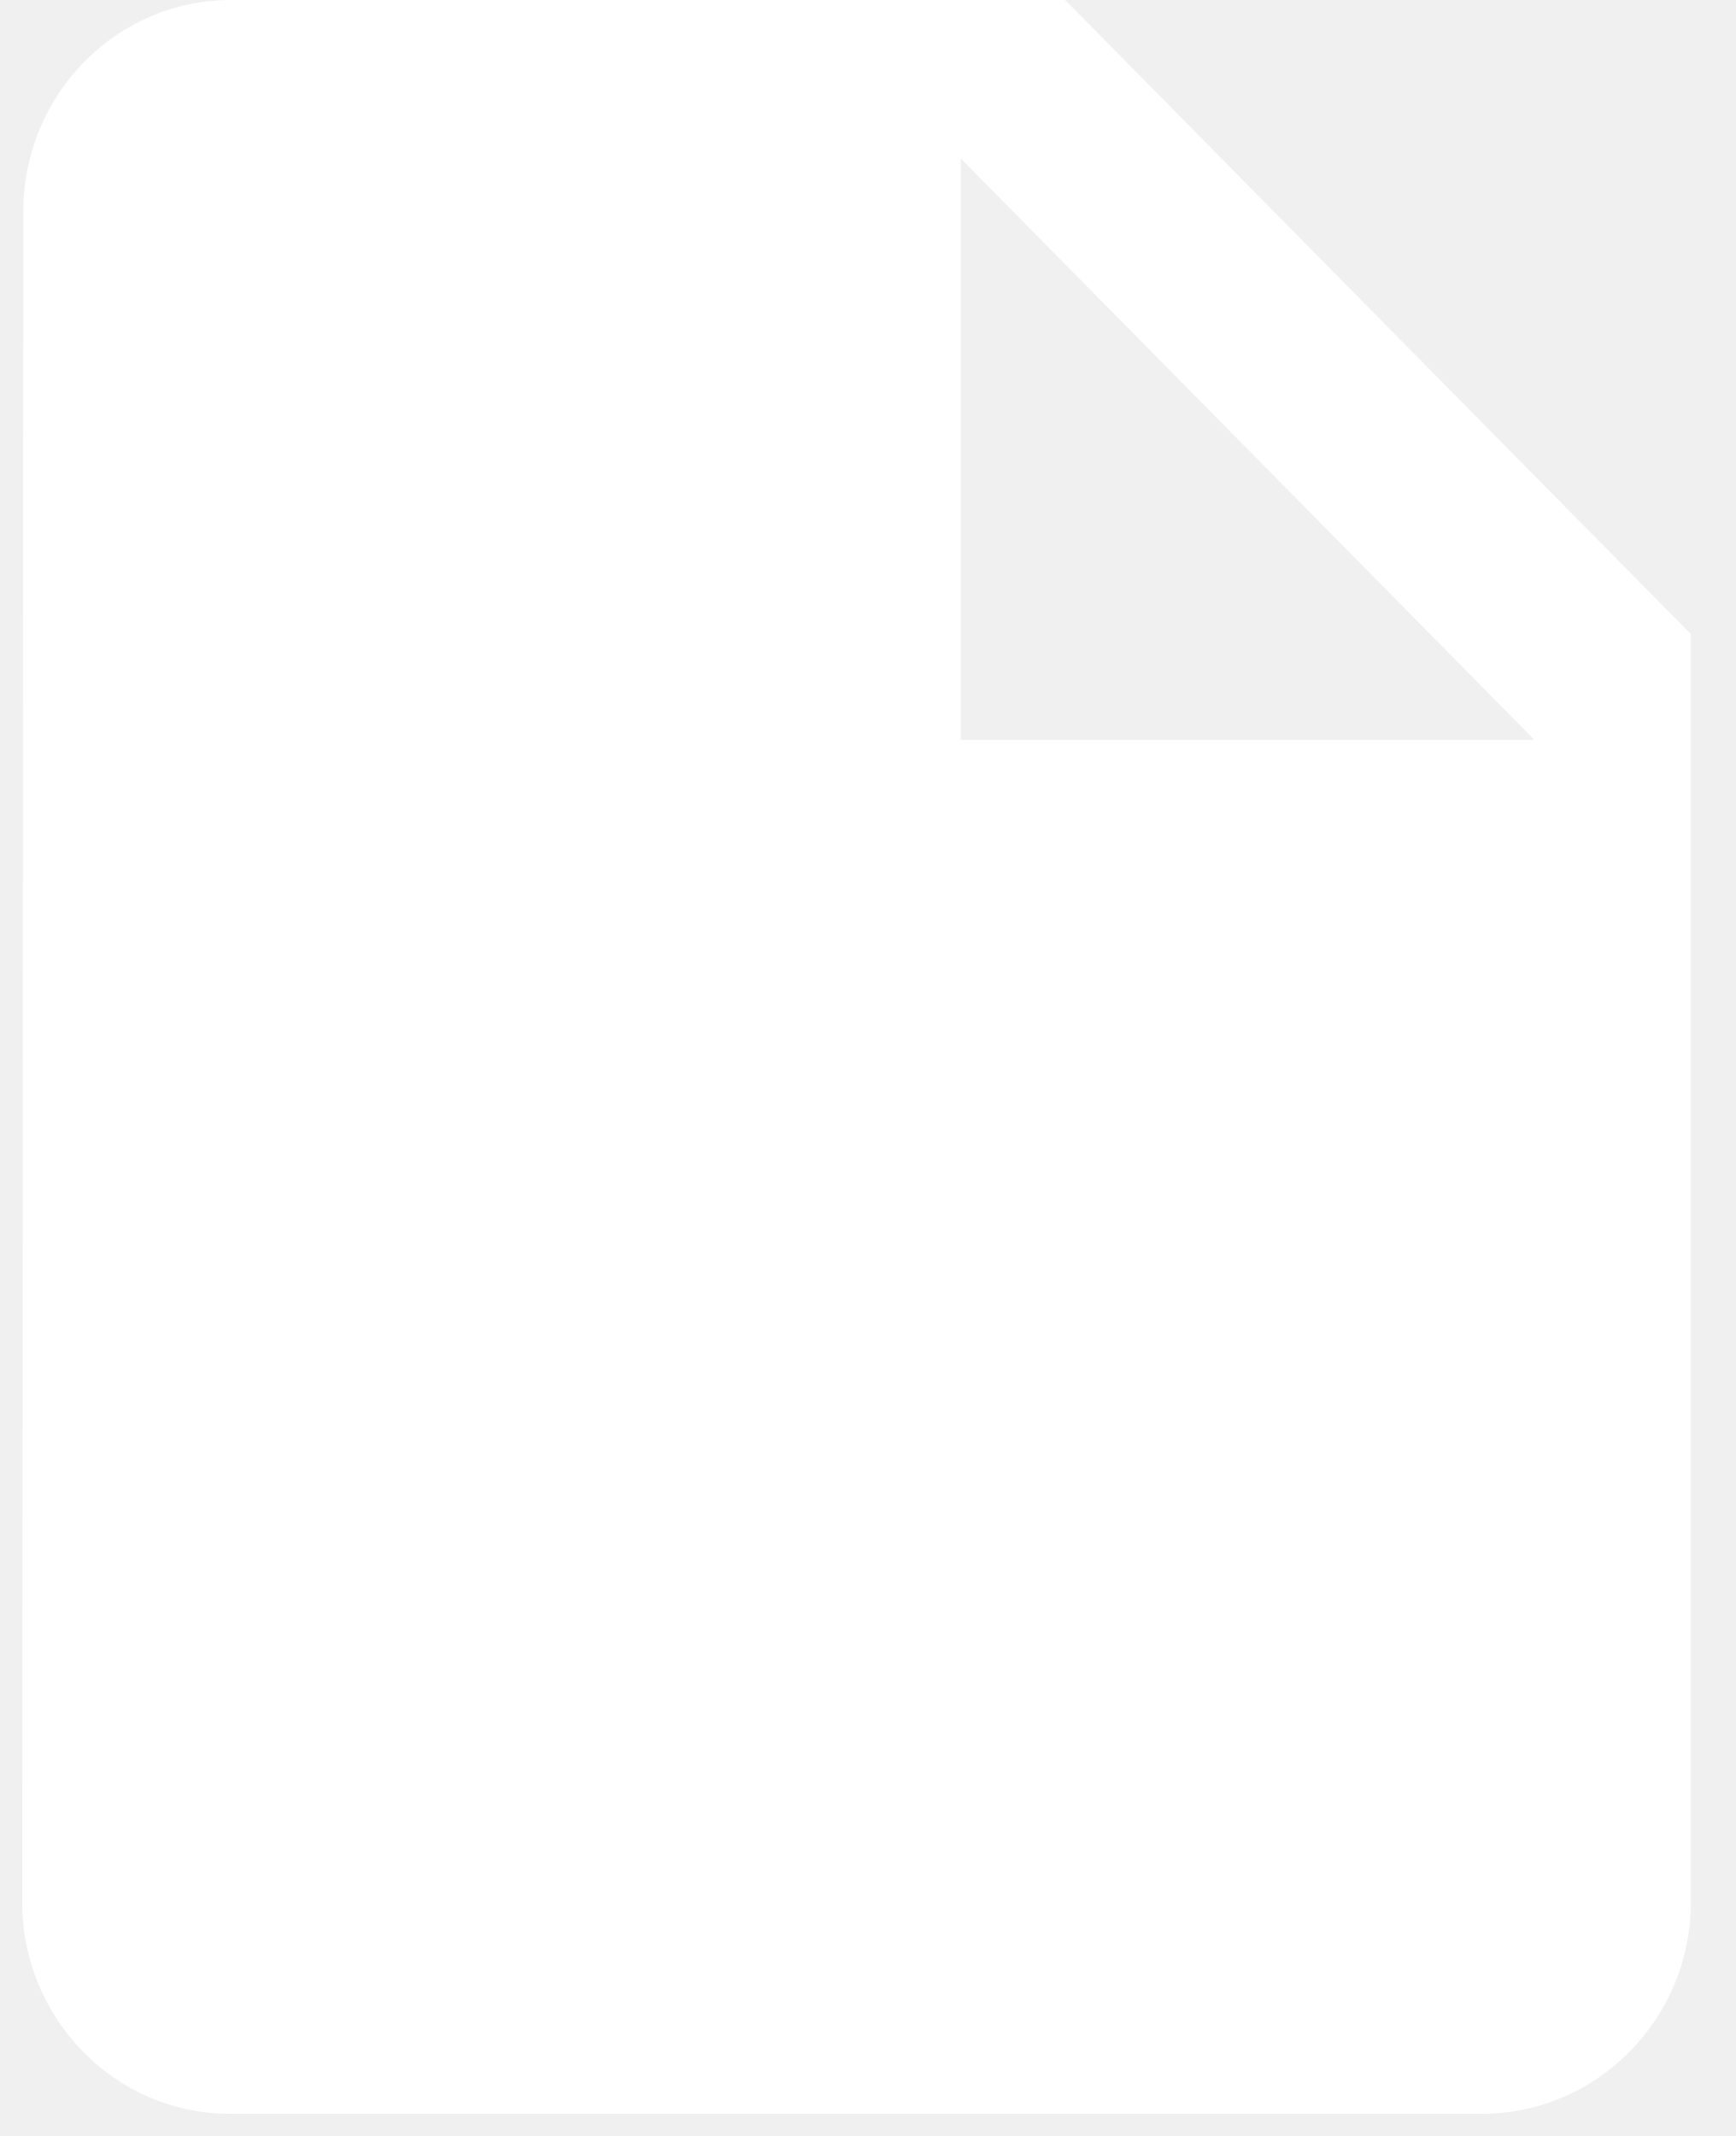
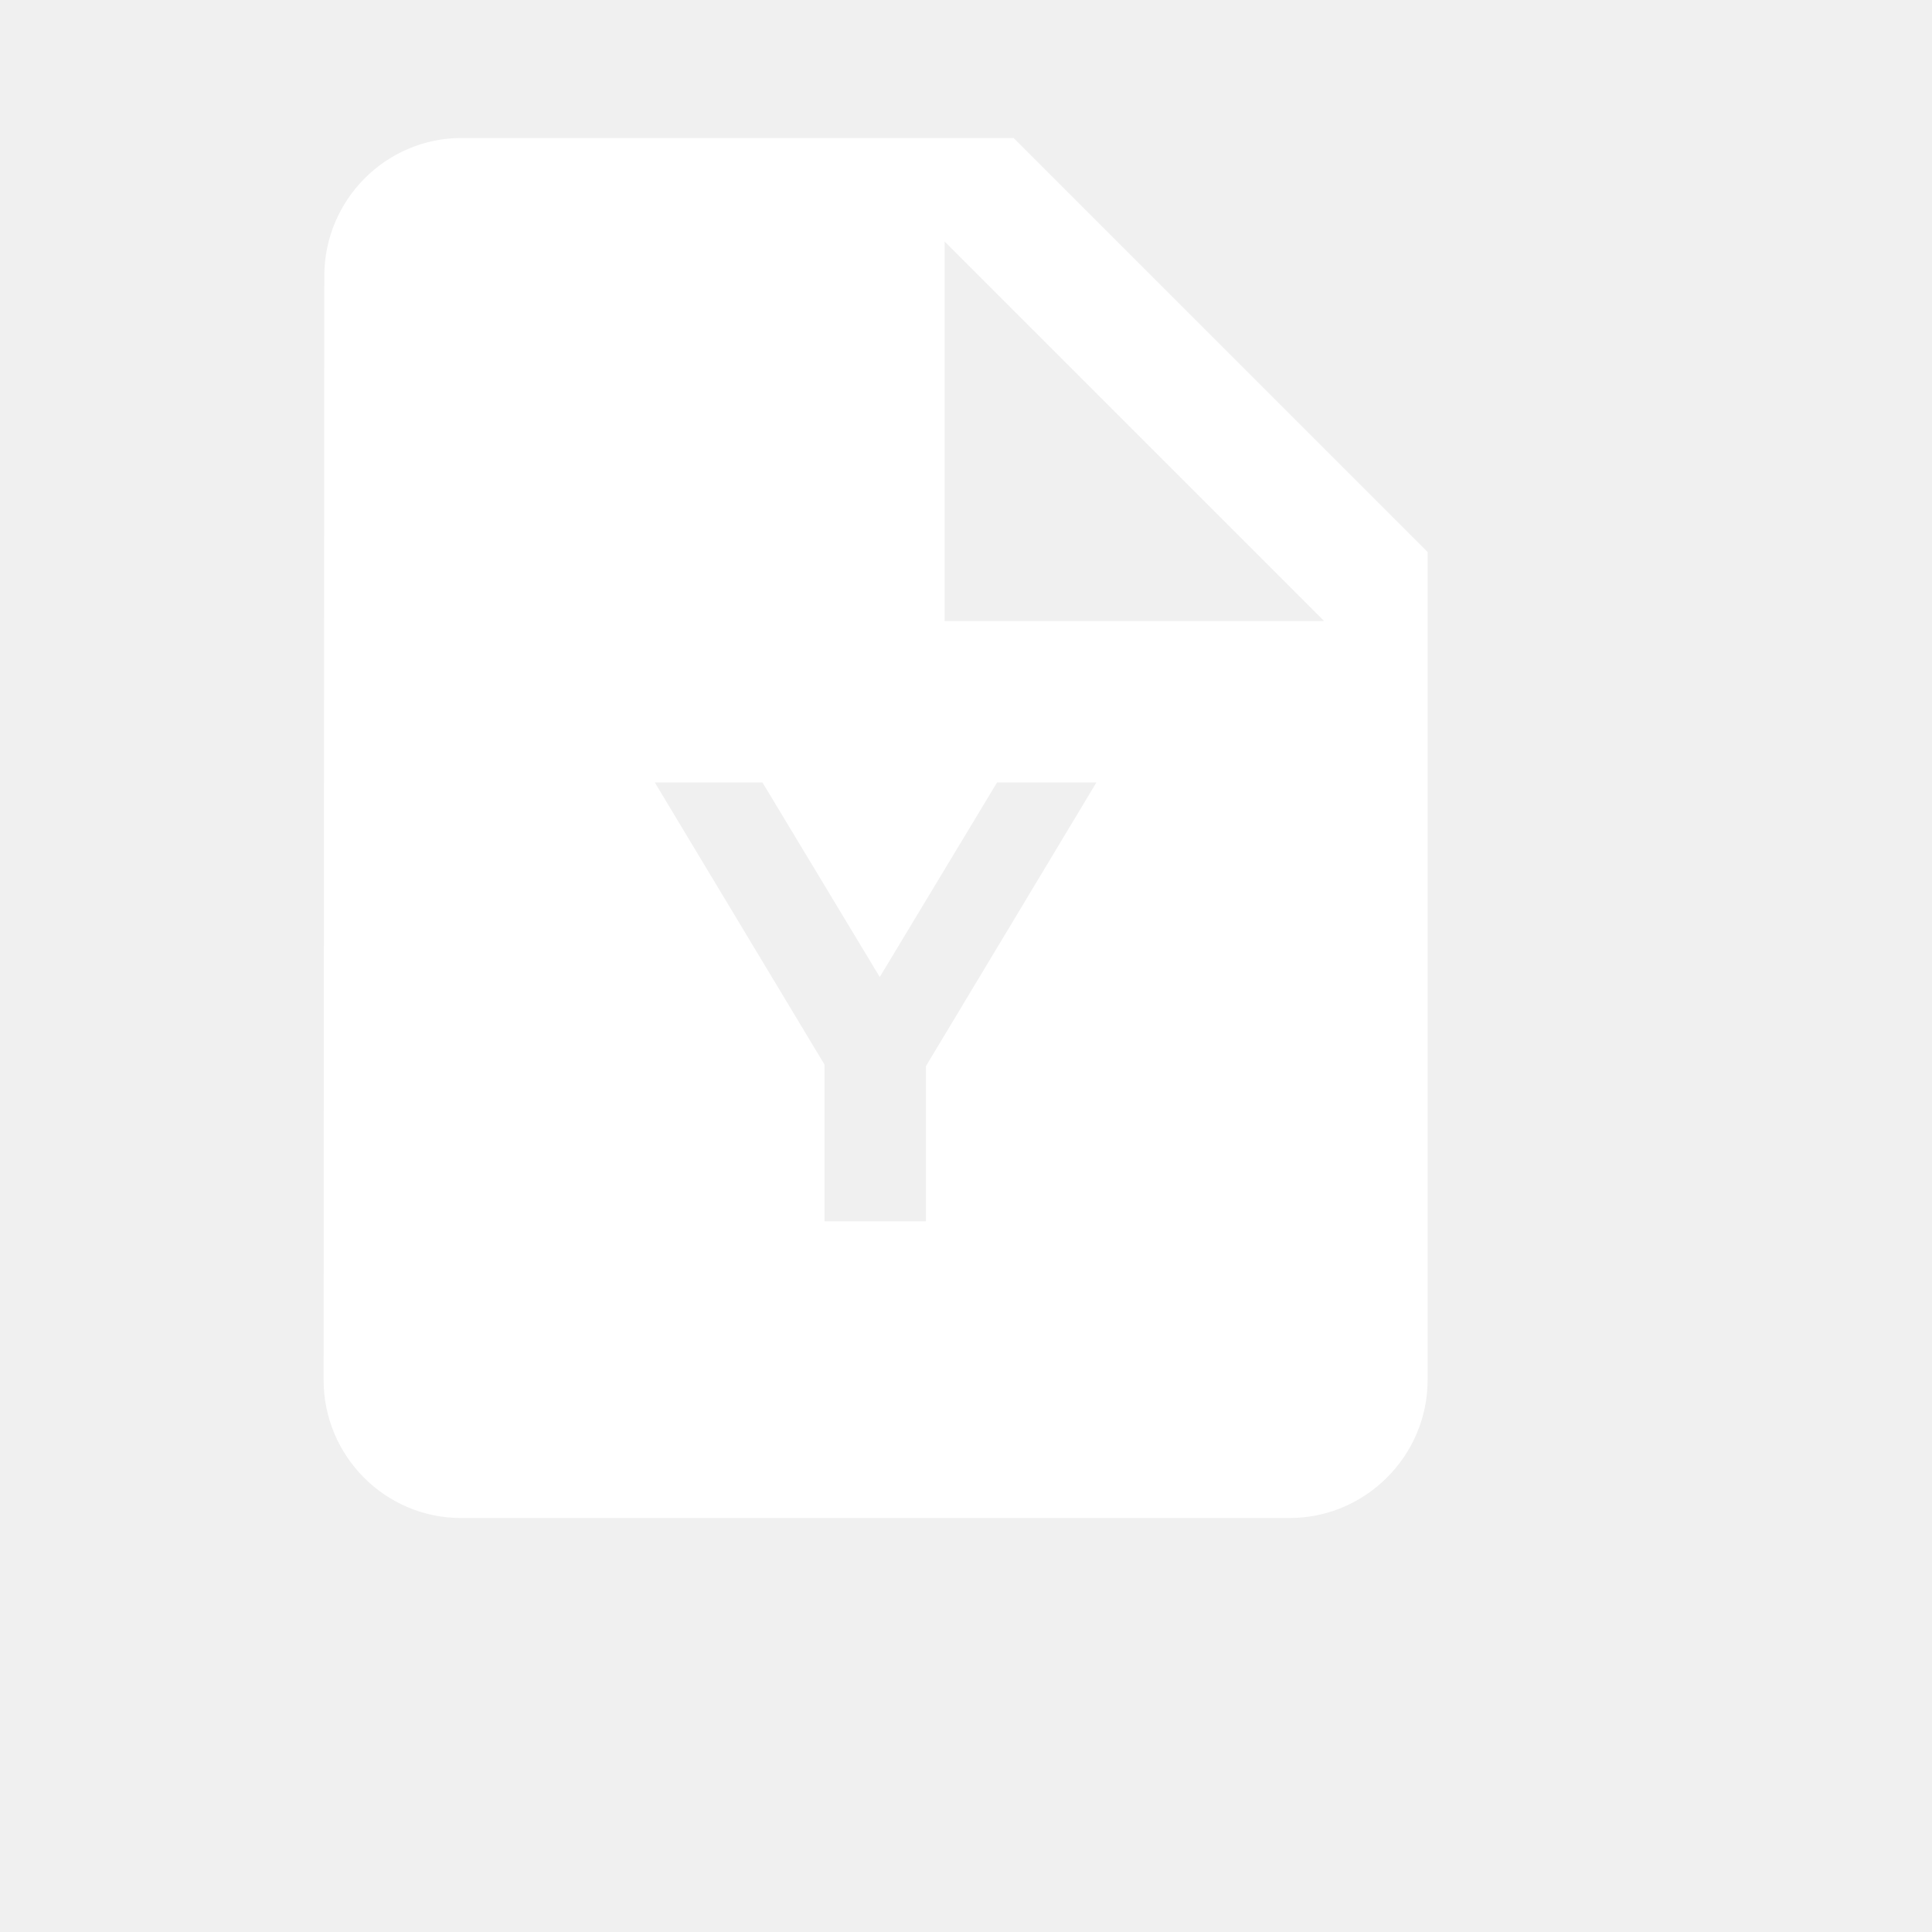
- <svg xmlns="http://www.w3.org/2000/svg" width="26" height="32" viewBox="0 0 26 32" fill="none">
-   <path d="M3.458 0C1.739 0 0.349 1.425 0.349 3.167L0.333 28.5C0.333 30.242 1.724 31.667 3.442 31.667H22.208C23.927 31.667 25.333 30.242 25.333 28.5V9.5L15.958 0H3.458ZM14.396 11.083V2.375L22.989 11.083H14.396Z" fill="white" />
+ <svg xmlns="http://www.w3.org/2000/svg" width="28" height="28">
+   <style type="text/css">
+ 	.st0{fill:none;}
+ 	.st1{fill:#FFFFFF;}
+ </style>
+   <path class="st1" d="M14.69,2h-8C5.59,2,4.7,2.9,4.7,4L4.69,20c0,1.1,0.89,2,1.99,2h12.01c1.1,0,2-0.9,2-2V8L14.69,2z M13.42,15.45  v2.25h-1.47v-2.27l-2.46-4.09h1.56l1.7,2.82l1.7-2.82h1.44L13.42,15.45z M13.69,9V3.5l5.5,5.5H13.69z" />
</svg>
